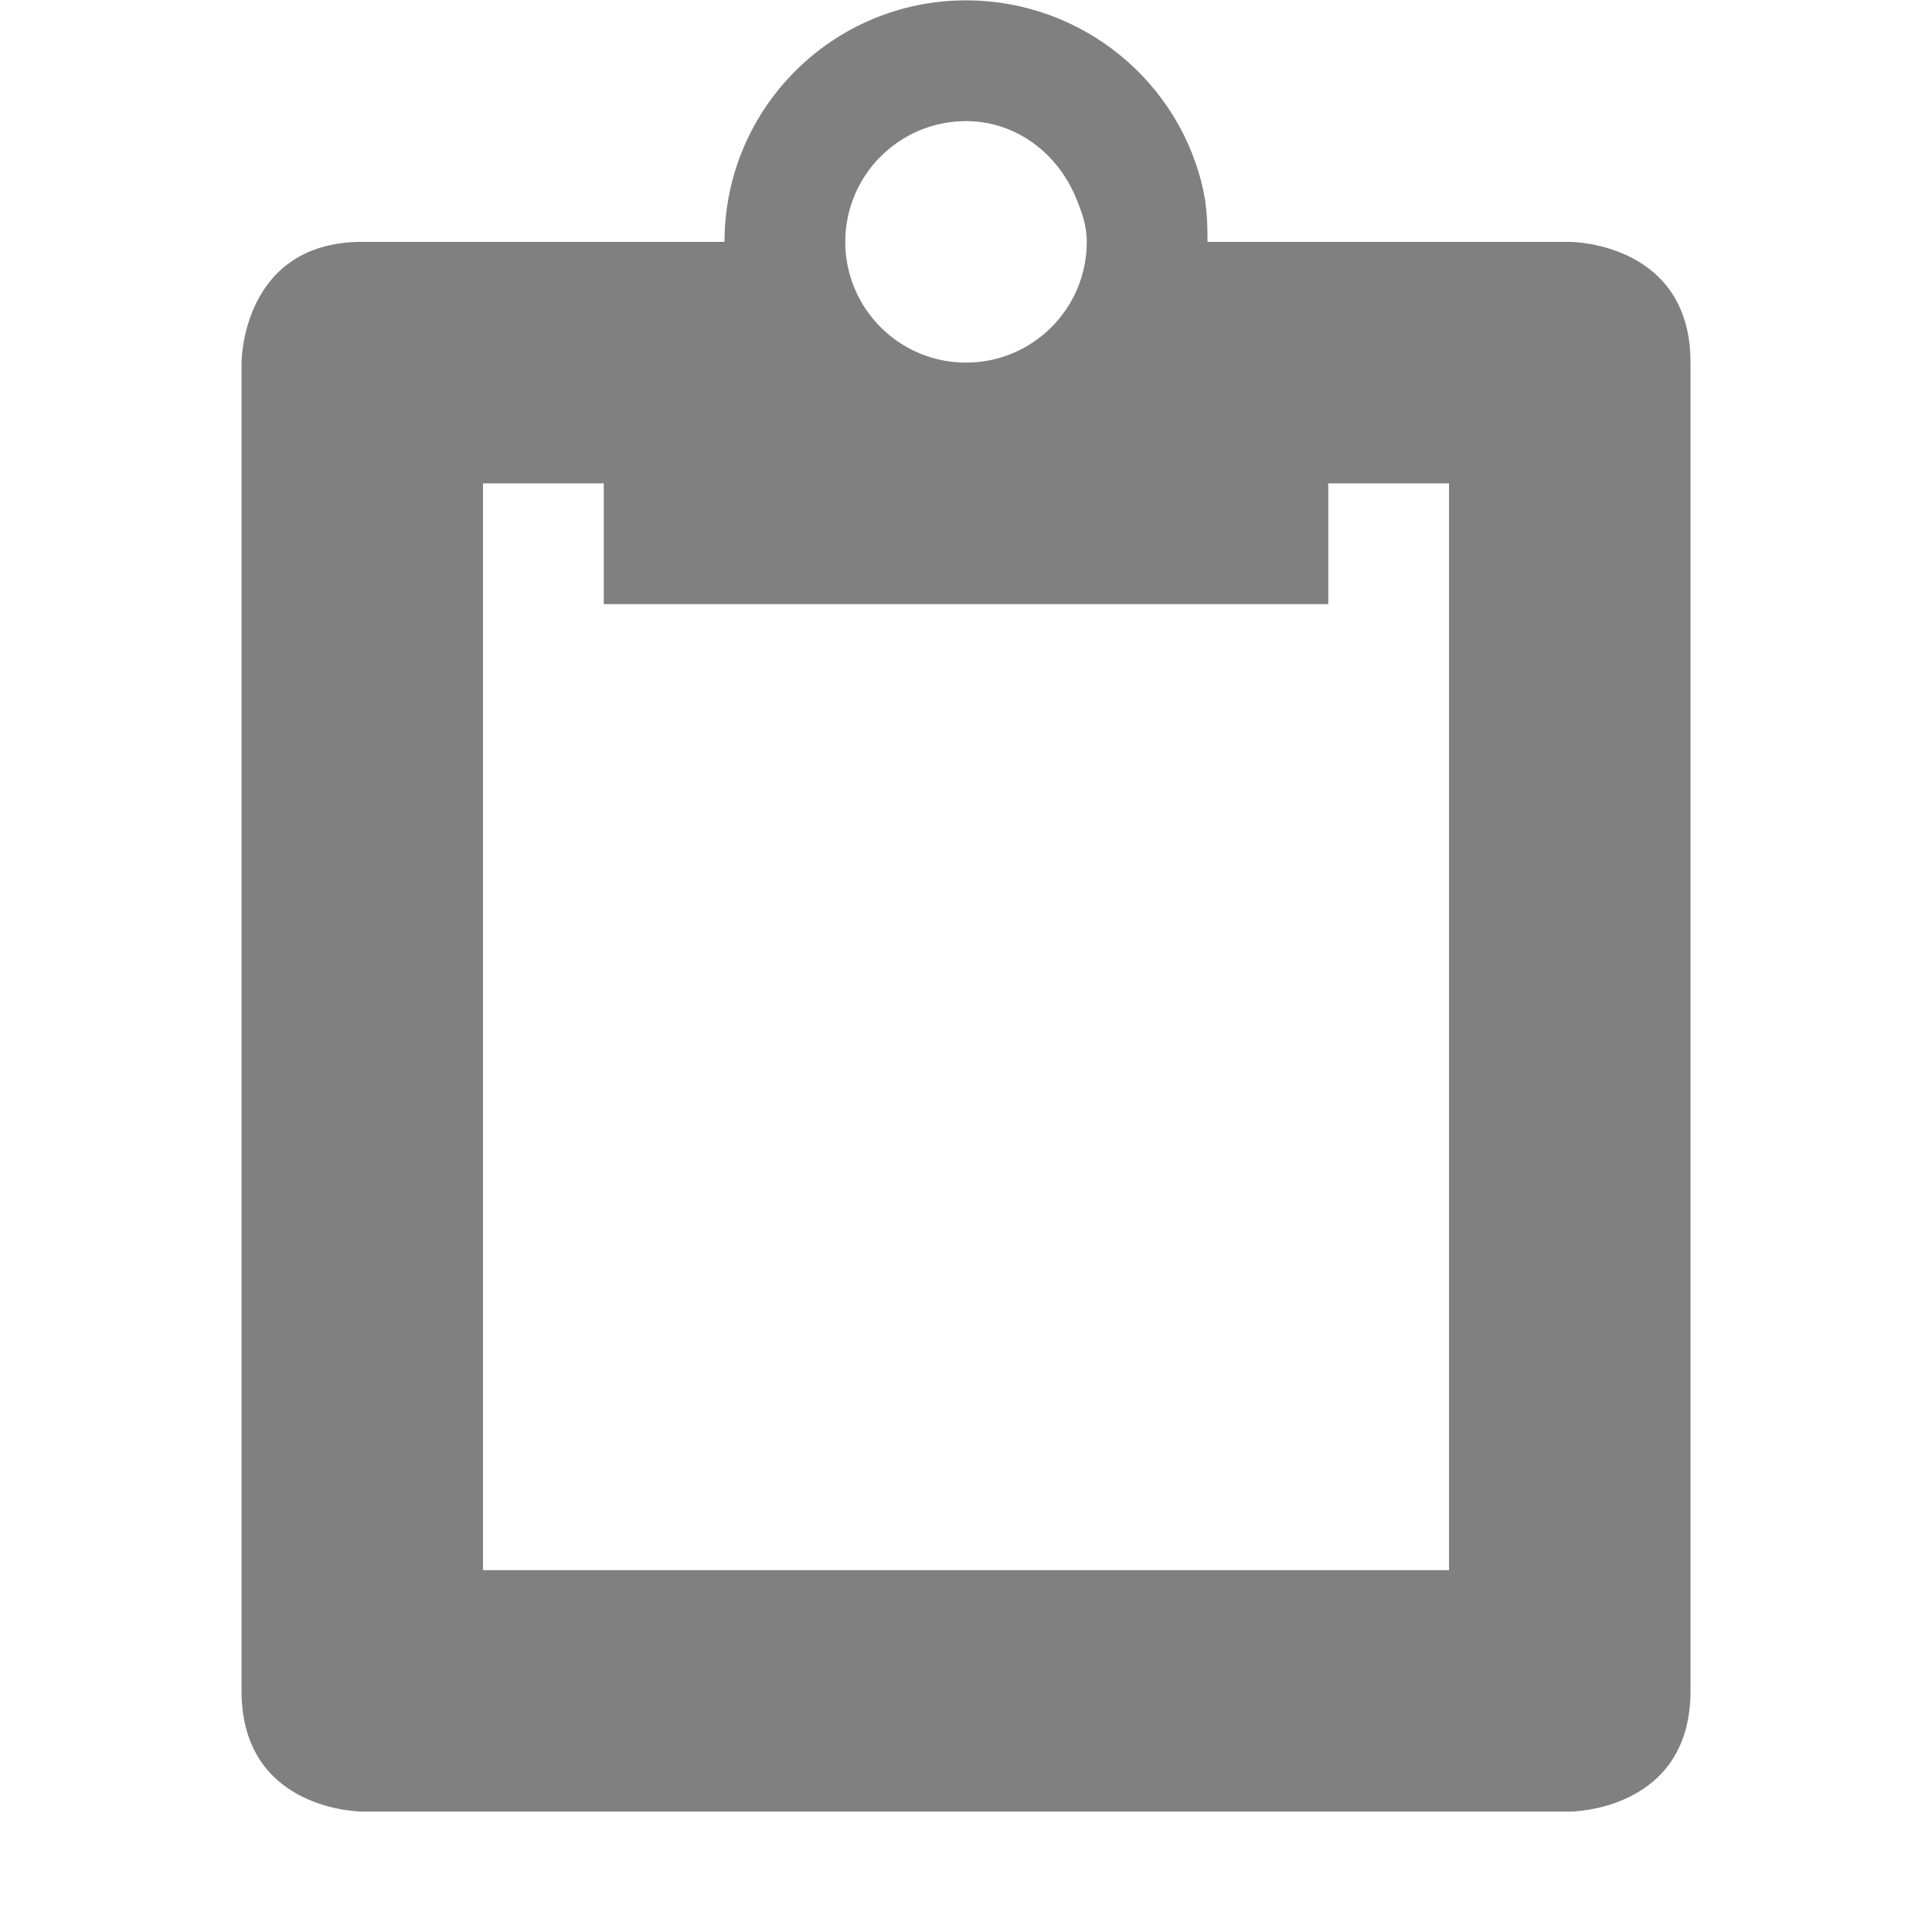
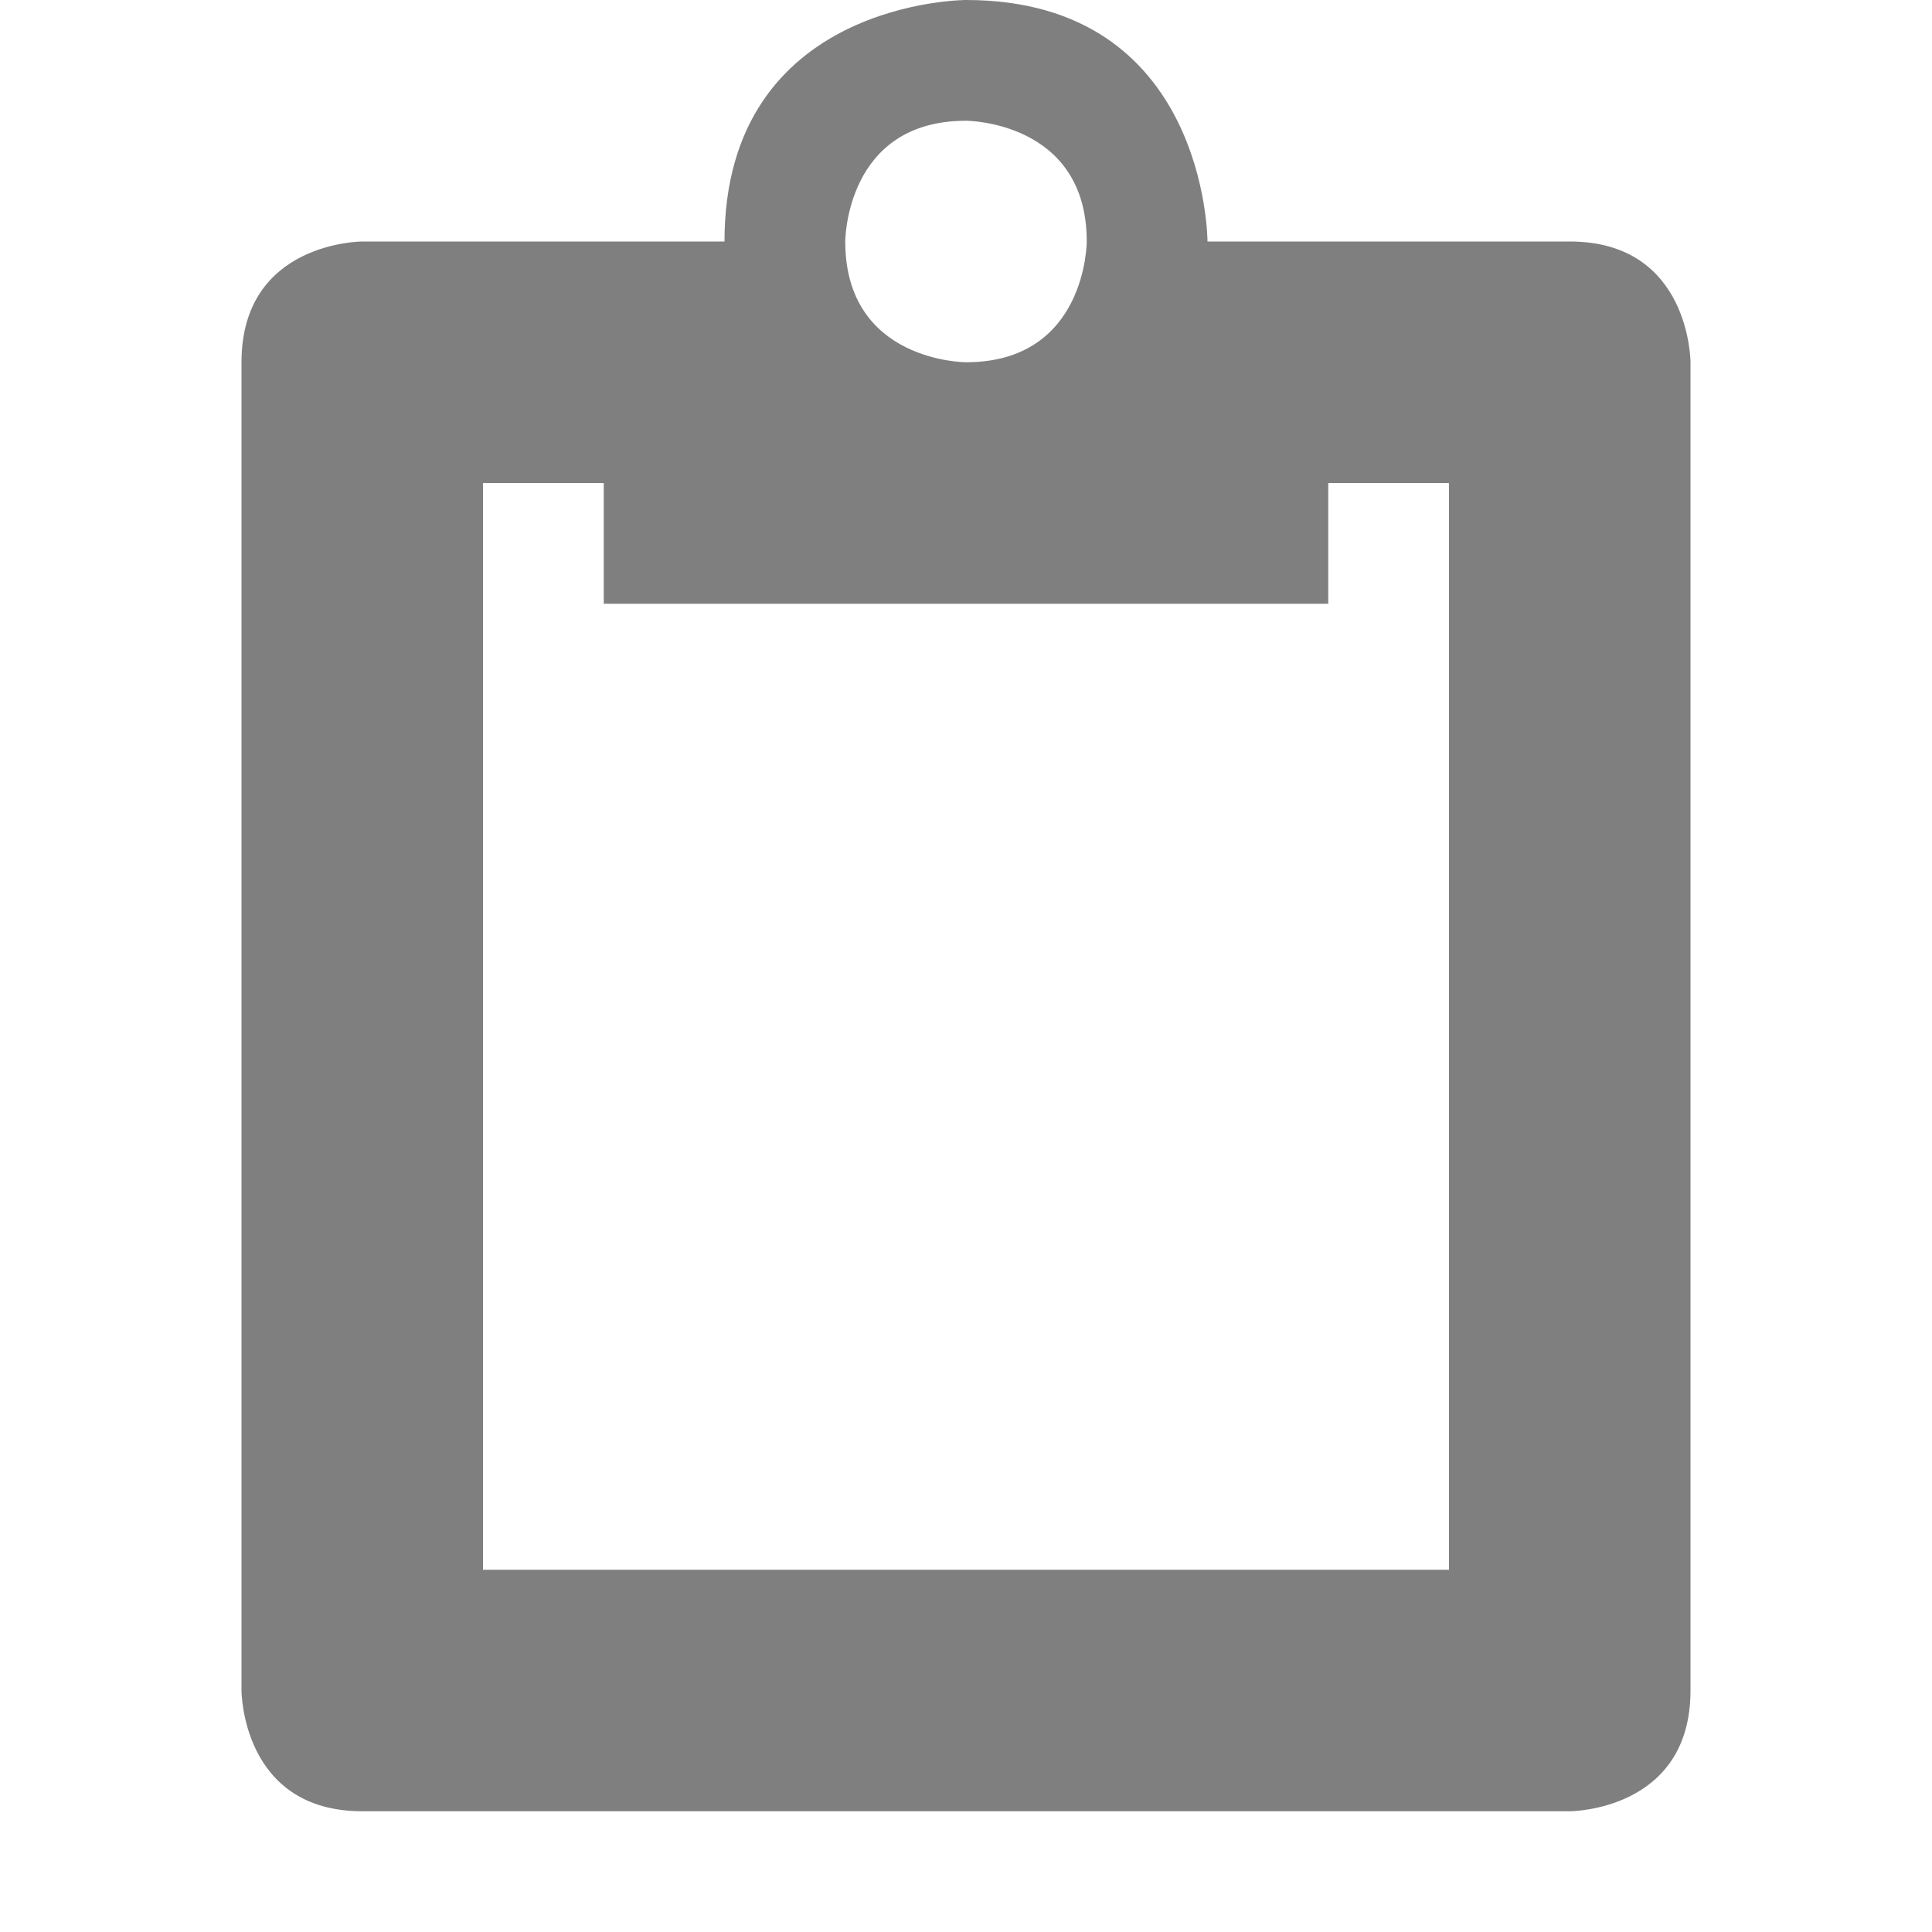
- <svg xmlns="http://www.w3.org/2000/svg" xmlns:ns1="http://www.openswatchbook.org/uri/2009/osb" height="16" id="svg7384" style="enable-background:new" version="1.1" width="16">
-   <defs id="defs7386">
-     <linearGradient id="linearGradient6882" ns1:paint="solid">
-       <stop id="stop6884" offset="0" style="stop-color:#555555;stop-opacity:1;" />
-     </linearGradient>
-     <linearGradient id="linearGradient5606" ns1:paint="solid">
-       <stop id="stop5608" offset="0" style="stop-color:#000000;stop-opacity:1;" />
-     </linearGradient>
-   </defs>
-   <g id="layer12" style="display:inline" transform="translate(-465.0008,-101)">
-     <path d="m 473.001,101.003 c -1.105,0 -2,0.895 -2,2 l -3,0 c -1,0 -1,1 -1,1 l 0,11 c 0,1 1,1 1,1 l 10,0 c 0,0 1,0 1,-1 l 0,-11 c 0,-1 -1,-1 -1,-1 l -3,0 c 0,-0.138 -0.005,-0.276 -0.031,-0.406 -0.186,-0.911 -1.002,-1.594 -1.969,-1.594 z m 0,1 c 0.414,0 0.754,0.266 0.906,0.625 0.051,0.12 0.094,0.237 0.094,0.375 0,0.552 -0.448,1 -1,1 -0.552,0 -1,-0.448 -1,-1 0,-0.552 0.448,-1 1,-1 z m -4,3 1,0 0,1 6,0 0,-1 1,0 0,9 -8,0 0,-9 z" id="path5499" style="color:#000000;display:inline;overflow:visible;visibility:visible;fill:#000000;fill-opacity:0.498;fill-rule:nonzero;stroke:none;stroke-width:4;marker:none;enable-background:accumulate" />
-   </g>
-   <g id="layer1" style="display:inline" transform="translate(-224.0006,-348)" />
+ <svg xmlns="http://www.w3.org/2000/svg" height="16" width="16">
+   <path d="m8 0s-2 0-2 2h-3s-1 0-1 1v11s0 1 1 1h10s1 0 1-1v-11s0-1-1-1h-3s0-2-2-2zm0 1s1 0 1 1c0 0 0 1-1 1 0 0-1 0-1-1 0 0 0-1 1-1zm-4 3h1v1h6v-1h1v9h-8z" opacity=".5" />
</svg>
